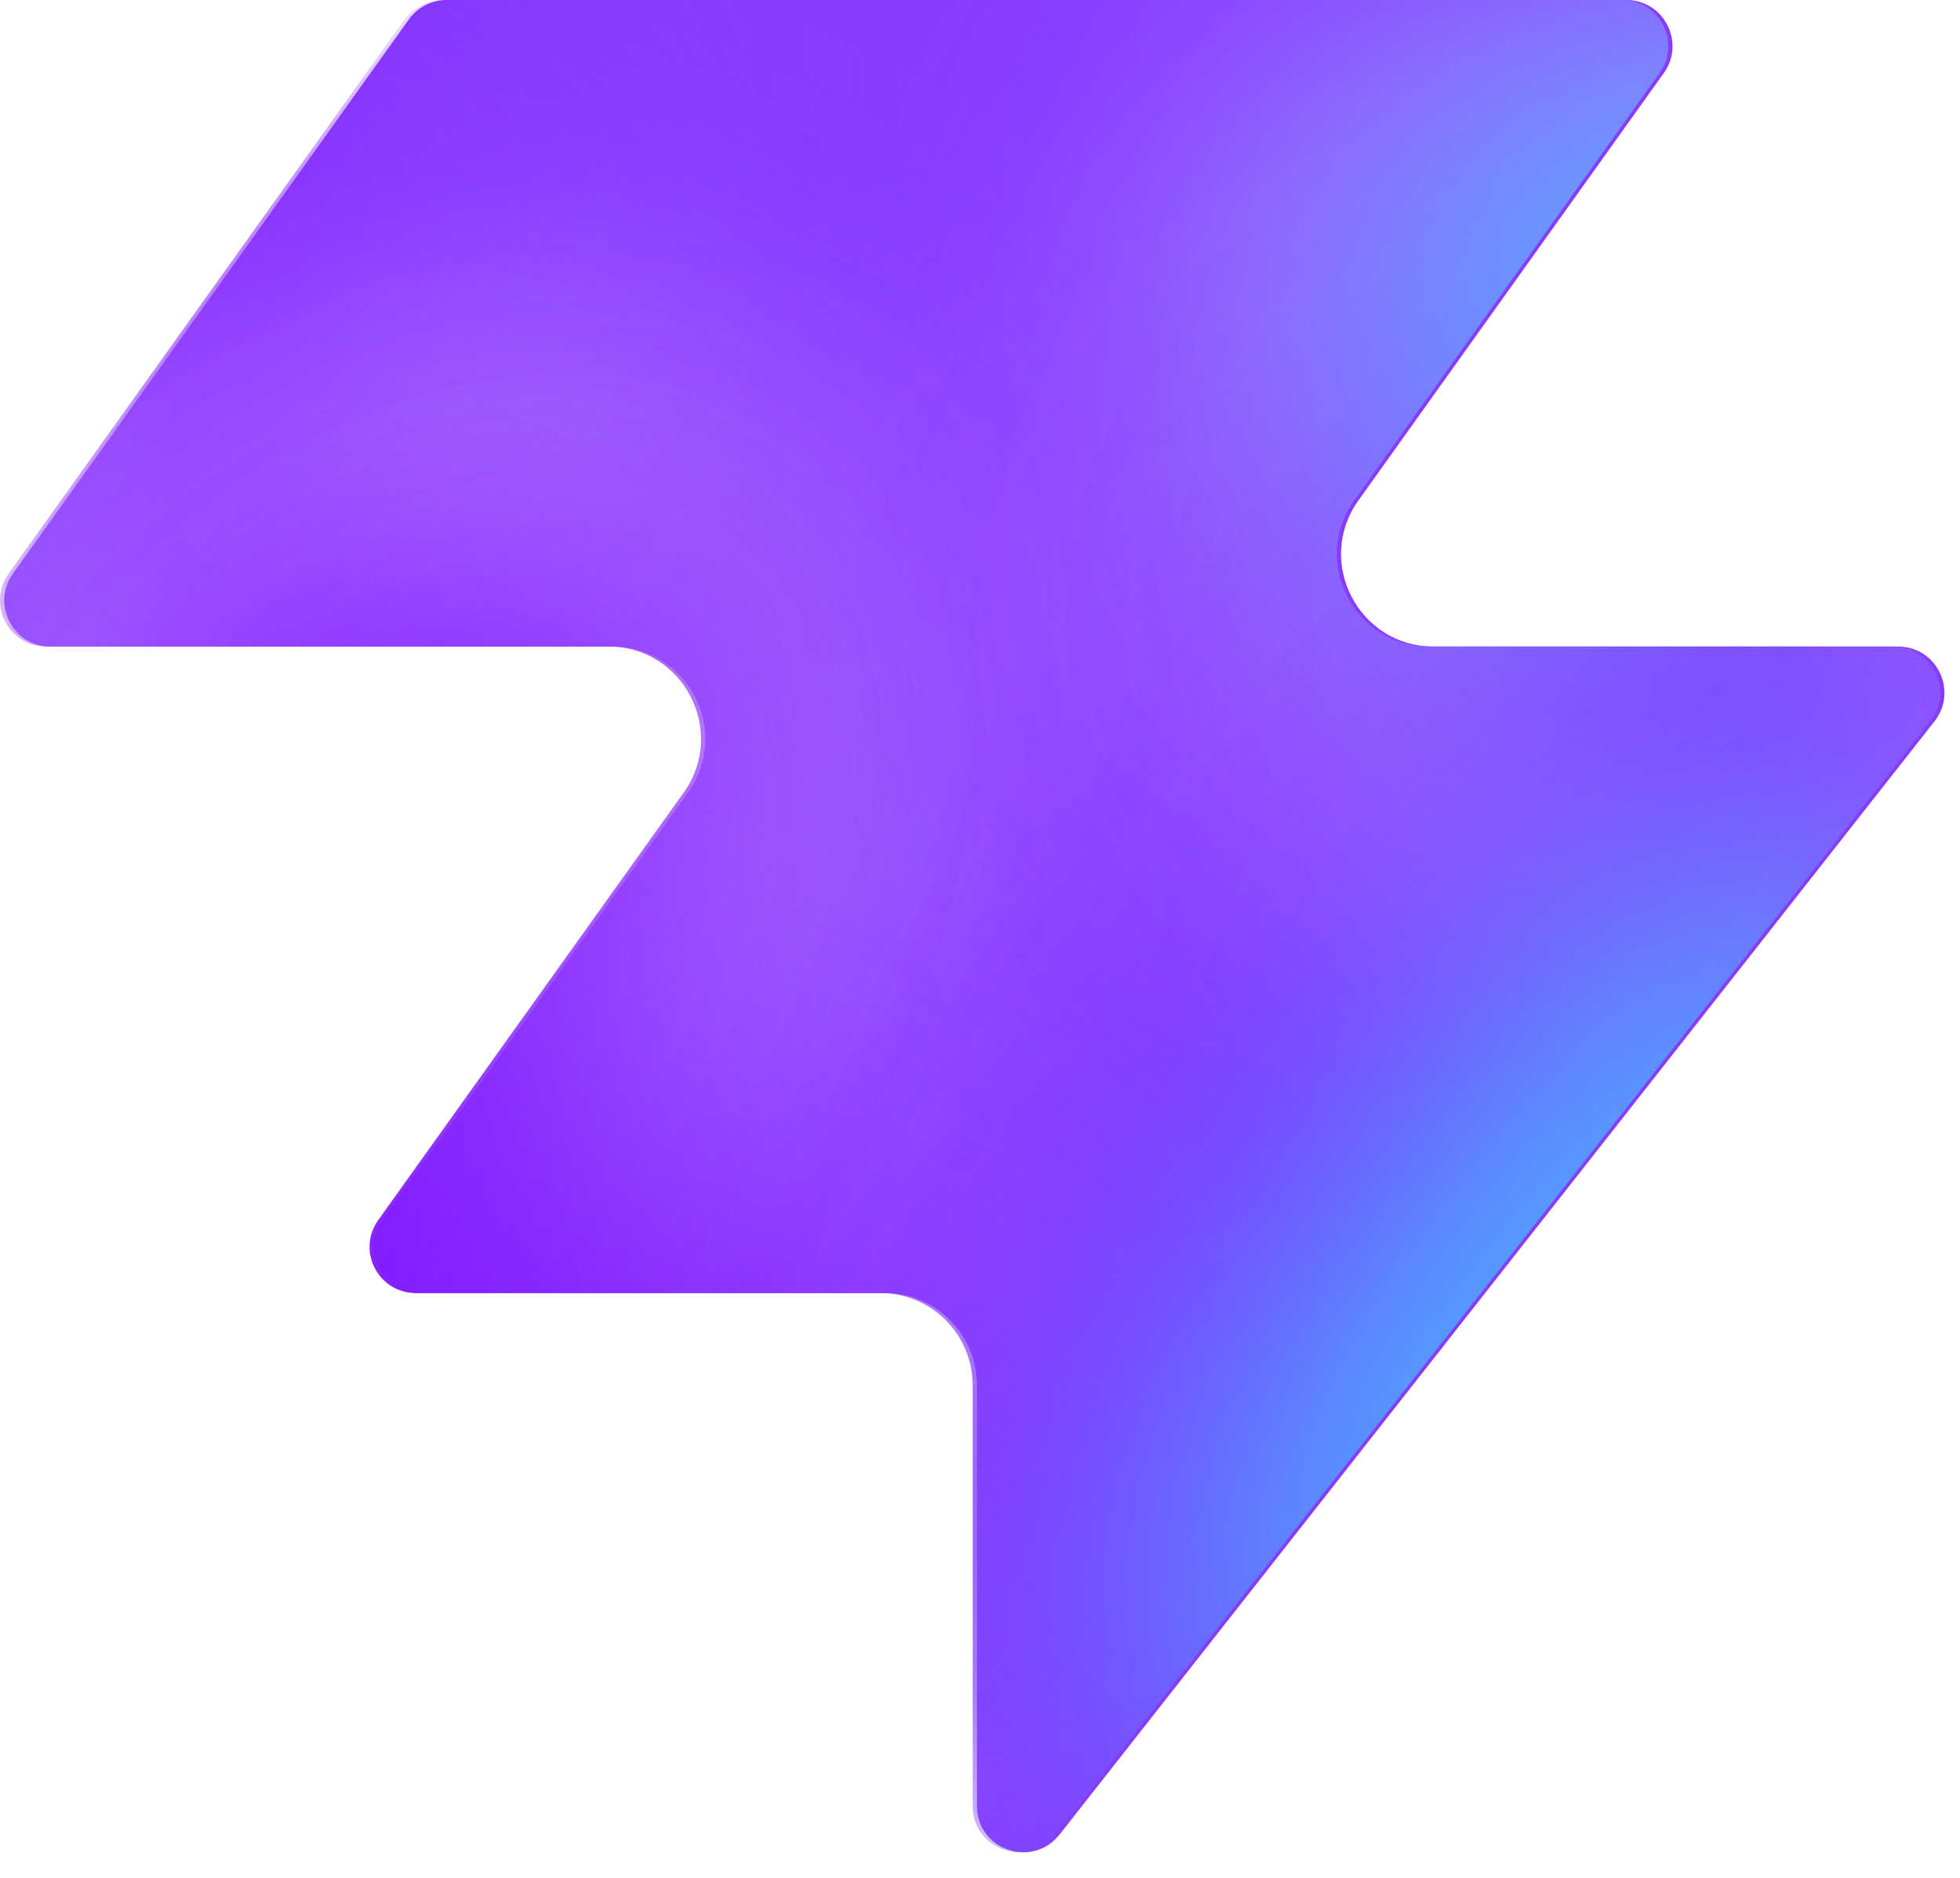
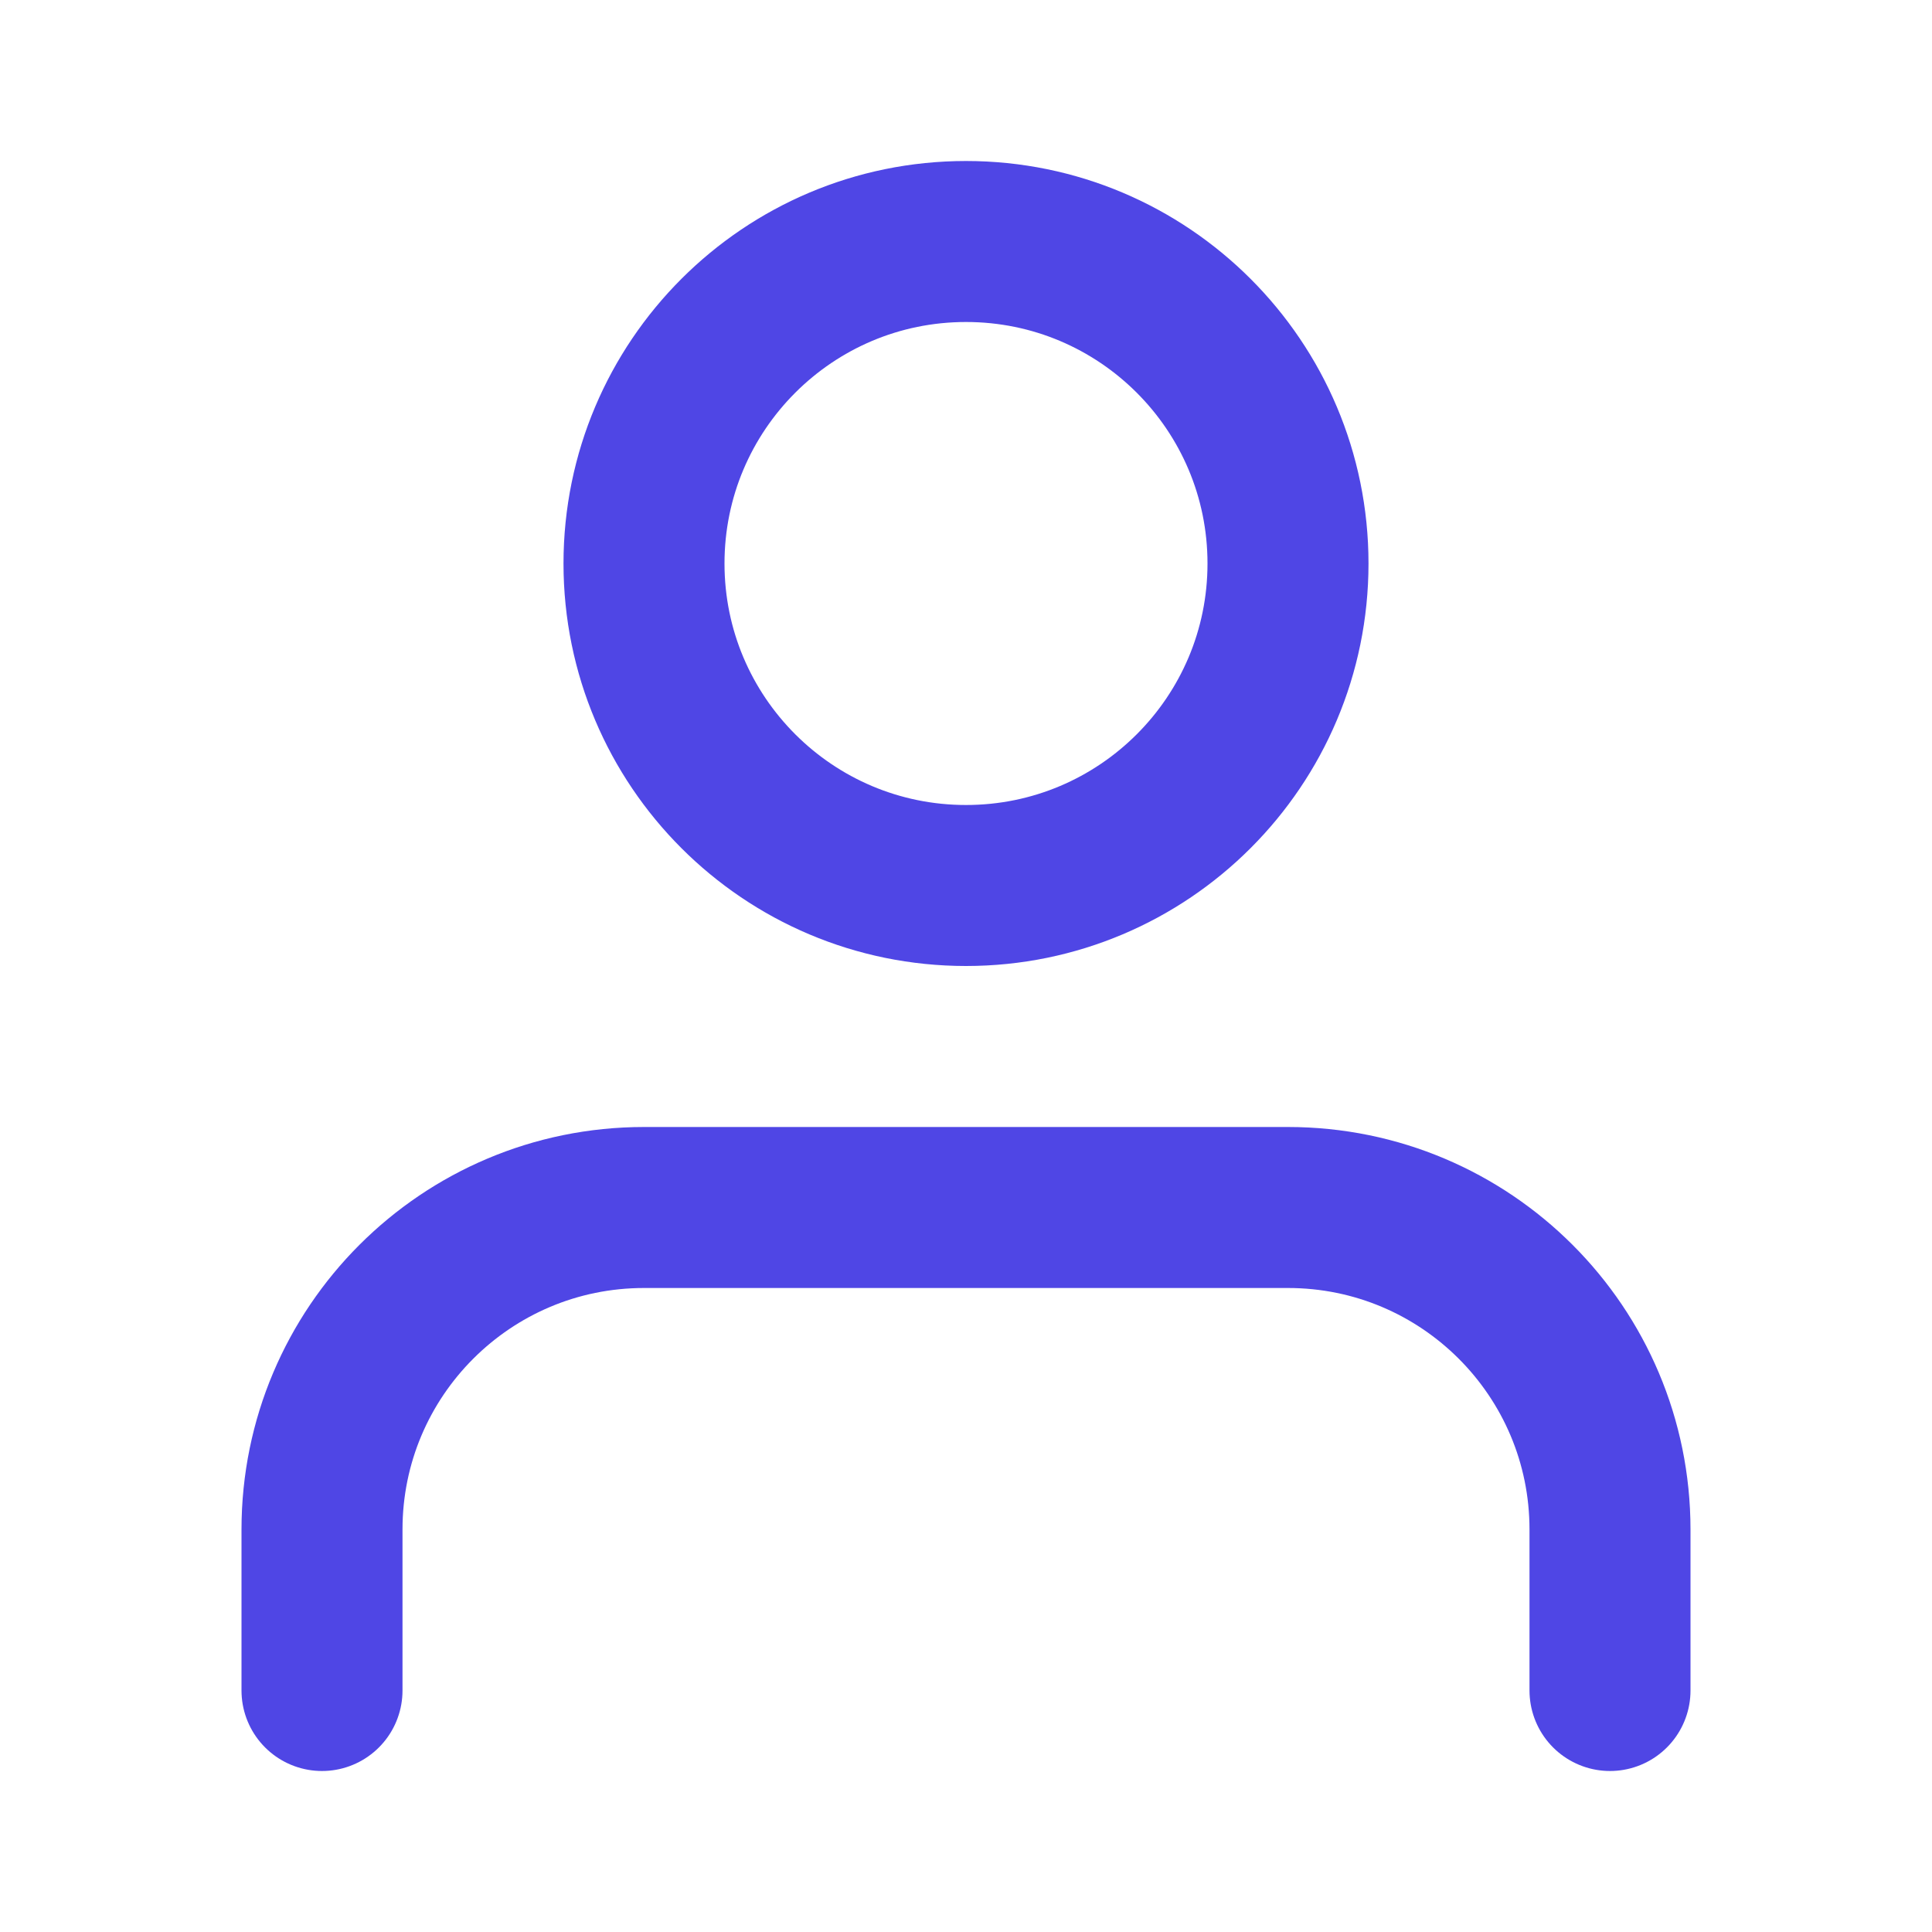
- <svg xmlns="http://www.w3.org/2000/svg" width="48" height="46" fill="none" viewBox="0 0 48 46">
-   <path fill="#863bff" d="M25.946 44.938c-.664.845-2.021.375-2.021-.698V33.937a2.26 2.26 0 0 0-2.262-2.262H10.287c-.92 0-1.456-1.04-.92-1.788l7.48-10.471c1.07-1.497 0-3.578-1.842-3.578H1.237c-.92 0-1.456-1.04-.92-1.788L10.013.474c.214-.297.556-.474.92-.474h28.894c.92 0 1.456 1.04.92 1.788l-7.48 10.471c-1.07 1.498 0 3.579 1.842 3.579h11.377c.943 0 1.473 1.088.89 1.83L25.947 44.94z" style="fill:#863bff;fill:color(display-p3 .525 .23 1);fill-opacity:1" />
-   <mask id="a" width="48" height="46" x="0" y="0" maskUnits="userSpaceOnUse" style="mask-type:alpha">
-     <path fill="#000" d="M25.842 44.938c-.664.844-2.021.375-2.021-.698V33.937a2.26 2.26 0 0 0-2.262-2.262H10.183c-.92 0-1.456-1.04-.92-1.788l7.48-10.471c1.07-1.498 0-3.579-1.842-3.579H1.133c-.92 0-1.456-1.04-.92-1.787L9.91.473c.214-.297.556-.474.92-.474h28.894c.92 0 1.456 1.04.92 1.788l-7.48 10.471c-1.07 1.498 0 3.578 1.842 3.578h11.377c.943 0 1.473 1.088.89 1.832L25.843 44.94z" style="fill:#000;fill-opacity:1" />
-   </mask>
-   <g mask="url(#a)">
-     <g filter="url(#b)">
-       <ellipse cx="5.508" cy="14.704" fill="#ede6ff" rx="5.508" ry="14.704" style="fill:#ede6ff;fill:color(display-p3 .927 .903 1);fill-opacity:1" transform="matrix(.00324 1 1 -.00324 -4.47 31.516)" />
-     </g>
-     <g filter="url(#c)">
-       <ellipse cx="10.399" cy="29.851" fill="#ede6ff" rx="10.399" ry="29.851" style="fill:#ede6ff;fill:color(display-p3 .927 .903 1);fill-opacity:1" transform="matrix(.00324 1 1 -.00324 -39.328 7.883)" />
-     </g>
-     <g filter="url(#d)">
-       <ellipse cx="5.508" cy="30.487" fill="#7e14ff" rx="5.508" ry="30.487" style="fill:#7e14ff;fill:color(display-p3 .492 .077 1);fill-opacity:1" transform="rotate(89.814 -25.913 -14.639)scale(1 -1)" />
-     </g>
-     <g filter="url(#e)">
-       <ellipse cx="5.508" cy="30.599" fill="#7e14ff" rx="5.508" ry="30.599" style="fill:#7e14ff;fill:color(display-p3 .492 .077 1);fill-opacity:1" transform="rotate(89.814 -32.644 -3.334)scale(1 -1)" />
-     </g>
-     <g filter="url(#f)">
-       <ellipse cx="5.508" cy="30.599" fill="#7e14ff" rx="5.508" ry="30.599" style="fill:#7e14ff;fill:color(display-p3 .492 .077 1);fill-opacity:1" transform="matrix(.00324 1 1 -.00324 -34.34 30.47)" />
-     </g>
-     <g filter="url(#g)">
-       <ellipse cx="14.072" cy="22.078" fill="#ede6ff" rx="14.072" ry="22.078" style="fill:#ede6ff;fill:color(display-p3 .927 .903 1);fill-opacity:1" transform="rotate(93.35 24.506 48.493)scale(-1 1)" />
-     </g>
-     <g filter="url(#h)">
-       <ellipse cx="3.47" cy="21.501" fill="#7e14ff" rx="3.47" ry="21.501" style="fill:#7e14ff;fill:color(display-p3 .492 .077 1);fill-opacity:1" transform="rotate(89.009 28.708 47.59)scale(-1 1)" />
-     </g>
-     <g filter="url(#i)">
-       <ellipse cx="3.47" cy="21.501" fill="#7e14ff" rx="3.47" ry="21.501" style="fill:#7e14ff;fill:color(display-p3 .492 .077 1);fill-opacity:1" transform="rotate(89.009 28.708 47.59)scale(-1 1)" />
-     </g>
-     <g filter="url(#j)">
-       <ellipse cx=".387" cy="8.972" fill="#7e14ff" rx="4.407" ry="29.108" style="fill:#7e14ff;fill:color(display-p3 .492 .077 1);fill-opacity:1" transform="rotate(39.51 .387 8.972)" />
-     </g>
-     <g filter="url(#k)">
-       <ellipse cx="47.523" cy="-6.092" fill="#7e14ff" rx="4.407" ry="29.108" style="fill:#7e14ff;fill:color(display-p3 .492 .077 1);fill-opacity:1" transform="rotate(37.892 47.523 -6.092)" />
-     </g>
-     <g filter="url(#l)">
-       <ellipse cx="41.412" cy="6.333" fill="#47bfff" rx="5.971" ry="9.665" style="fill:#47bfff;fill:color(display-p3 .28 .748 1);fill-opacity:1" transform="rotate(37.892 41.412 6.333)" />
-     </g>
-     <g filter="url(#m)">
-       <ellipse cx="-1.879" cy="38.332" fill="#7e14ff" rx="4.407" ry="29.108" style="fill:#7e14ff;fill:color(display-p3 .492 .077 1);fill-opacity:1" transform="rotate(37.892 -1.88 38.332)" />
-     </g>
-     <g filter="url(#n)">
-       <ellipse cx="-1.879" cy="38.332" fill="#7e14ff" rx="4.407" ry="29.108" style="fill:#7e14ff;fill:color(display-p3 .492 .077 1);fill-opacity:1" transform="rotate(37.892 -1.88 38.332)" />
-     </g>
-     <g filter="url(#o)">
-       <ellipse cx="35.651" cy="29.907" fill="#7e14ff" rx="4.407" ry="29.108" style="fill:#7e14ff;fill:color(display-p3 .492 .077 1);fill-opacity:1" transform="rotate(37.892 35.651 29.907)" />
-     </g>
-     <g filter="url(#p)">
-       <ellipse cx="38.418" cy="32.4" fill="#47bfff" rx="5.971" ry="15.297" style="fill:#47bfff;fill:color(display-p3 .28 .748 1);fill-opacity:1" transform="rotate(37.892 38.418 32.4)" />
-     </g>
-   </g>
-   <defs>
-     <filter id="b" width="60.045" height="41.654" x="-19.77" y="16.149" color-interpolation-filters="sRGB" filterUnits="userSpaceOnUse">
-       <feFlood flood-opacity="0" result="BackgroundImageFix" />
-       <feBlend in="SourceGraphic" in2="BackgroundImageFix" result="shape" />
-       <feGaussianBlur result="effect1_foregroundBlur_2002_17158" stdDeviation="7.659" />
-     </filter>
-     <filter id="c" width="90.34" height="51.437" x="-54.613" y="-7.533" color-interpolation-filters="sRGB" filterUnits="userSpaceOnUse">
-       <feFlood flood-opacity="0" result="BackgroundImageFix" />
-       <feBlend in="SourceGraphic" in2="BackgroundImageFix" result="shape" />
-       <feGaussianBlur result="effect1_foregroundBlur_2002_17158" stdDeviation="7.659" />
-     </filter>
-     <filter id="d" width="79.355" height="29.4" x="-49.64" y="2.03" color-interpolation-filters="sRGB" filterUnits="userSpaceOnUse">
-       <feFlood flood-opacity="0" result="BackgroundImageFix" />
-       <feBlend in="SourceGraphic" in2="BackgroundImageFix" result="shape" />
-       <feGaussianBlur result="effect1_foregroundBlur_2002_17158" stdDeviation="4.596" />
-     </filter>
-     <filter id="e" width="79.579" height="29.4" x="-45.045" y="20.029" color-interpolation-filters="sRGB" filterUnits="userSpaceOnUse">
-       <feFlood flood-opacity="0" result="BackgroundImageFix" />
-       <feBlend in="SourceGraphic" in2="BackgroundImageFix" result="shape" />
-       <feGaussianBlur result="effect1_foregroundBlur_2002_17158" stdDeviation="4.596" />
-     </filter>
-     <filter id="f" width="79.579" height="29.4" x="-43.513" y="21.178" color-interpolation-filters="sRGB" filterUnits="userSpaceOnUse">
-       <feFlood flood-opacity="0" result="BackgroundImageFix" />
-       <feBlend in="SourceGraphic" in2="BackgroundImageFix" result="shape" />
-       <feGaussianBlur result="effect1_foregroundBlur_2002_17158" stdDeviation="4.596" />
-     </filter>
-     <filter id="g" width="74.749" height="58.852" x="15.756" y="-17.901" color-interpolation-filters="sRGB" filterUnits="userSpaceOnUse">
-       <feFlood flood-opacity="0" result="BackgroundImageFix" />
-       <feBlend in="SourceGraphic" in2="BackgroundImageFix" result="shape" />
-       <feGaussianBlur result="effect1_foregroundBlur_2002_17158" stdDeviation="7.659" />
-     </filter>
-     <filter id="h" width="61.377" height="25.362" x="23.548" y="2.284" color-interpolation-filters="sRGB" filterUnits="userSpaceOnUse">
-       <feFlood flood-opacity="0" result="BackgroundImageFix" />
-       <feBlend in="SourceGraphic" in2="BackgroundImageFix" result="shape" />
-       <feGaussianBlur result="effect1_foregroundBlur_2002_17158" stdDeviation="4.596" />
-     </filter>
-     <filter id="i" width="61.377" height="25.362" x="23.548" y="2.284" color-interpolation-filters="sRGB" filterUnits="userSpaceOnUse">
-       <feFlood flood-opacity="0" result="BackgroundImageFix" />
-       <feBlend in="SourceGraphic" in2="BackgroundImageFix" result="shape" />
-       <feGaussianBlur result="effect1_foregroundBlur_2002_17158" stdDeviation="4.596" />
-     </filter>
-     <filter id="j" width="56.045" height="63.649" x="-27.636" y="-22.853" color-interpolation-filters="sRGB" filterUnits="userSpaceOnUse">
-       <feFlood flood-opacity="0" result="BackgroundImageFix" />
-       <feBlend in="SourceGraphic" in2="BackgroundImageFix" result="shape" />
-       <feGaussianBlur result="effect1_foregroundBlur_2002_17158" stdDeviation="4.596" />
-     </filter>
-     <filter id="k" width="54.814" height="64.646" x="20.116" y="-38.415" color-interpolation-filters="sRGB" filterUnits="userSpaceOnUse">
-       <feFlood flood-opacity="0" result="BackgroundImageFix" />
-       <feBlend in="SourceGraphic" in2="BackgroundImageFix" result="shape" />
-       <feGaussianBlur result="effect1_foregroundBlur_2002_17158" stdDeviation="4.596" />
-     </filter>
-     <filter id="l" width="33.541" height="35.313" x="24.641" y="-11.323" color-interpolation-filters="sRGB" filterUnits="userSpaceOnUse">
-       <feFlood flood-opacity="0" result="BackgroundImageFix" />
-       <feBlend in="SourceGraphic" in2="BackgroundImageFix" result="shape" />
-       <feGaussianBlur result="effect1_foregroundBlur_2002_17158" stdDeviation="4.596" />
-     </filter>
-     <filter id="m" width="54.814" height="64.646" x="-29.286" y="6.009" color-interpolation-filters="sRGB" filterUnits="userSpaceOnUse">
-       <feFlood flood-opacity="0" result="BackgroundImageFix" />
-       <feBlend in="SourceGraphic" in2="BackgroundImageFix" result="shape" />
-       <feGaussianBlur result="effect1_foregroundBlur_2002_17158" stdDeviation="4.596" />
-     </filter>
-     <filter id="n" width="54.814" height="64.646" x="-29.286" y="6.009" color-interpolation-filters="sRGB" filterUnits="userSpaceOnUse">
-       <feFlood flood-opacity="0" result="BackgroundImageFix" />
-       <feBlend in="SourceGraphic" in2="BackgroundImageFix" result="shape" />
-       <feGaussianBlur result="effect1_foregroundBlur_2002_17158" stdDeviation="4.596" />
-     </filter>
-     <filter id="o" width="54.814" height="64.646" x="8.244" y="-2.416" color-interpolation-filters="sRGB" filterUnits="userSpaceOnUse">
-       <feFlood flood-opacity="0" result="BackgroundImageFix" />
-       <feBlend in="SourceGraphic" in2="BackgroundImageFix" result="shape" />
-       <feGaussianBlur result="effect1_foregroundBlur_2002_17158" stdDeviation="4.596" />
-     </filter>
-     <filter id="p" width="39.409" height="43.623" x="18.713" y="10.588" color-interpolation-filters="sRGB" filterUnits="userSpaceOnUse">
-       <feFlood flood-opacity="0" result="BackgroundImageFix" />
-       <feBlend in="SourceGraphic" in2="BackgroundImageFix" result="shape" />
-       <feGaussianBlur result="effect1_foregroundBlur_2002_17158" stdDeviation="4.596" />
-     </filter>
-   </defs>
+ <svg xmlns="http://www.w3.org/2000/svg" viewBox="0 0 24 24" fill="none" stroke="#4F46E5" stroke-width="2" stroke-linecap="round" stroke-linejoin="round">
+   <path d="M20 21v-2a4 4 0 0 0-4-4H8a4 4 0 0 0-4 4v2" />
+   <circle cx="12" cy="7" r="4" />
</svg>
